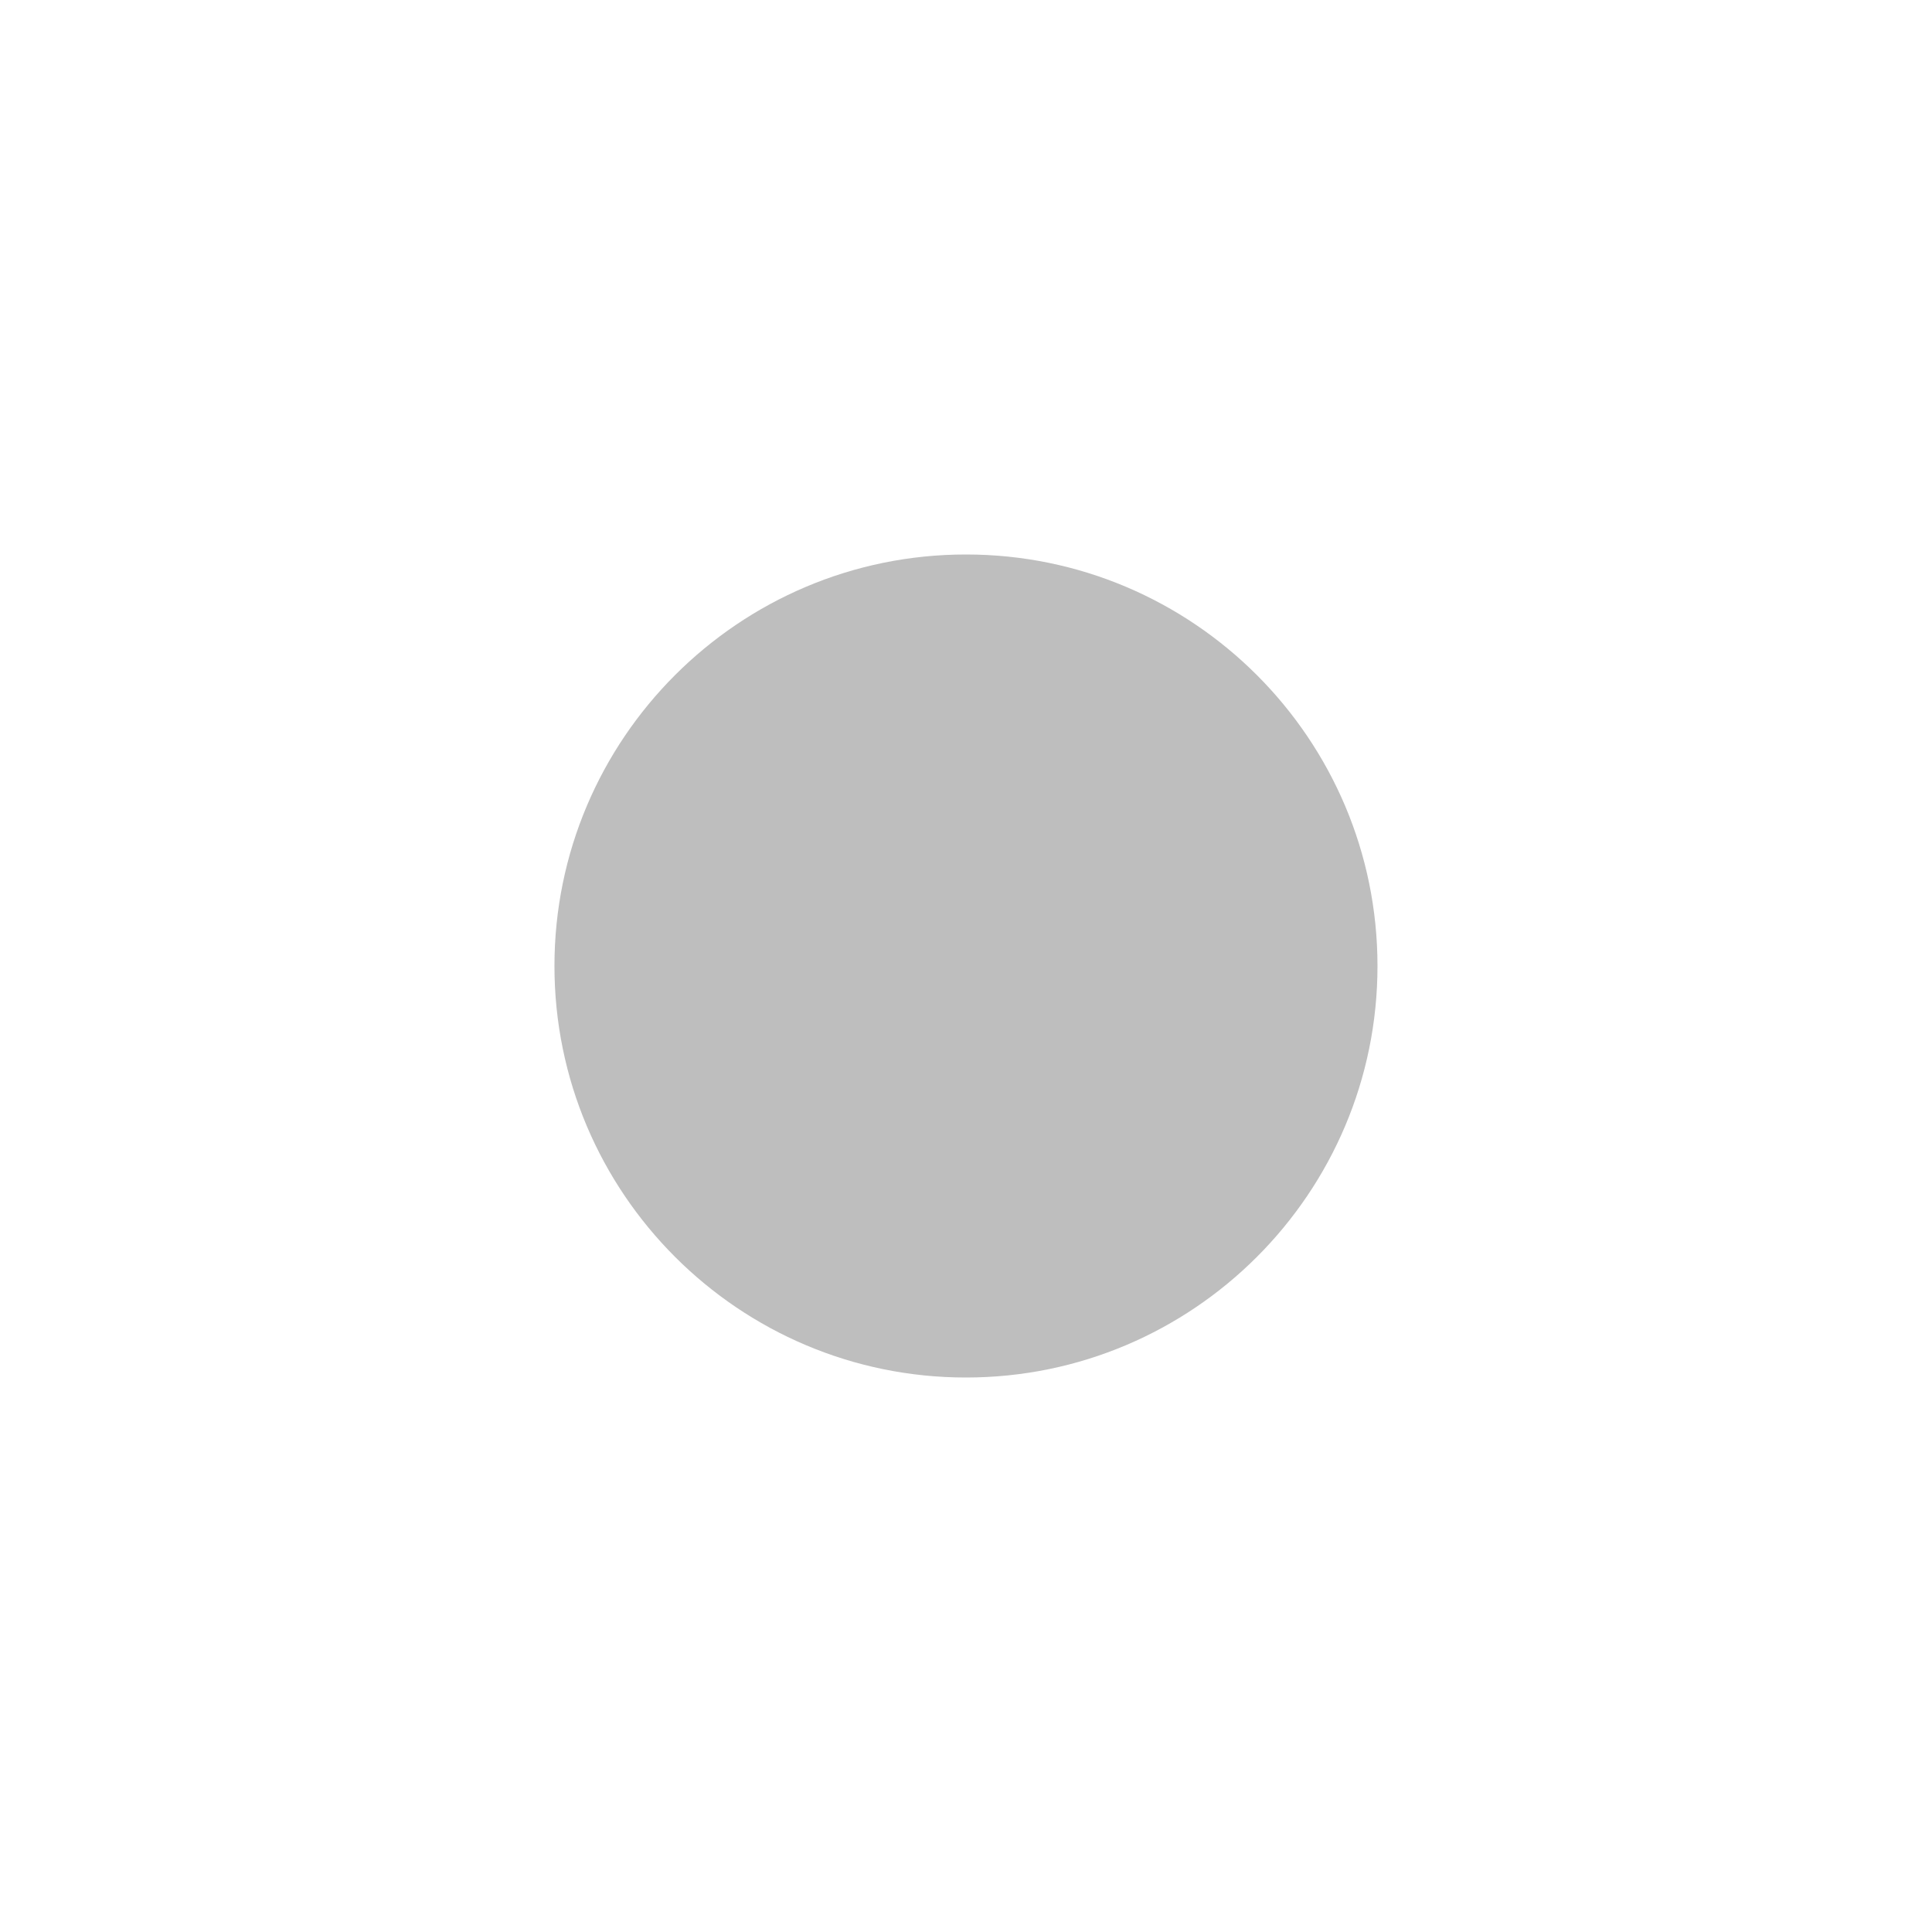
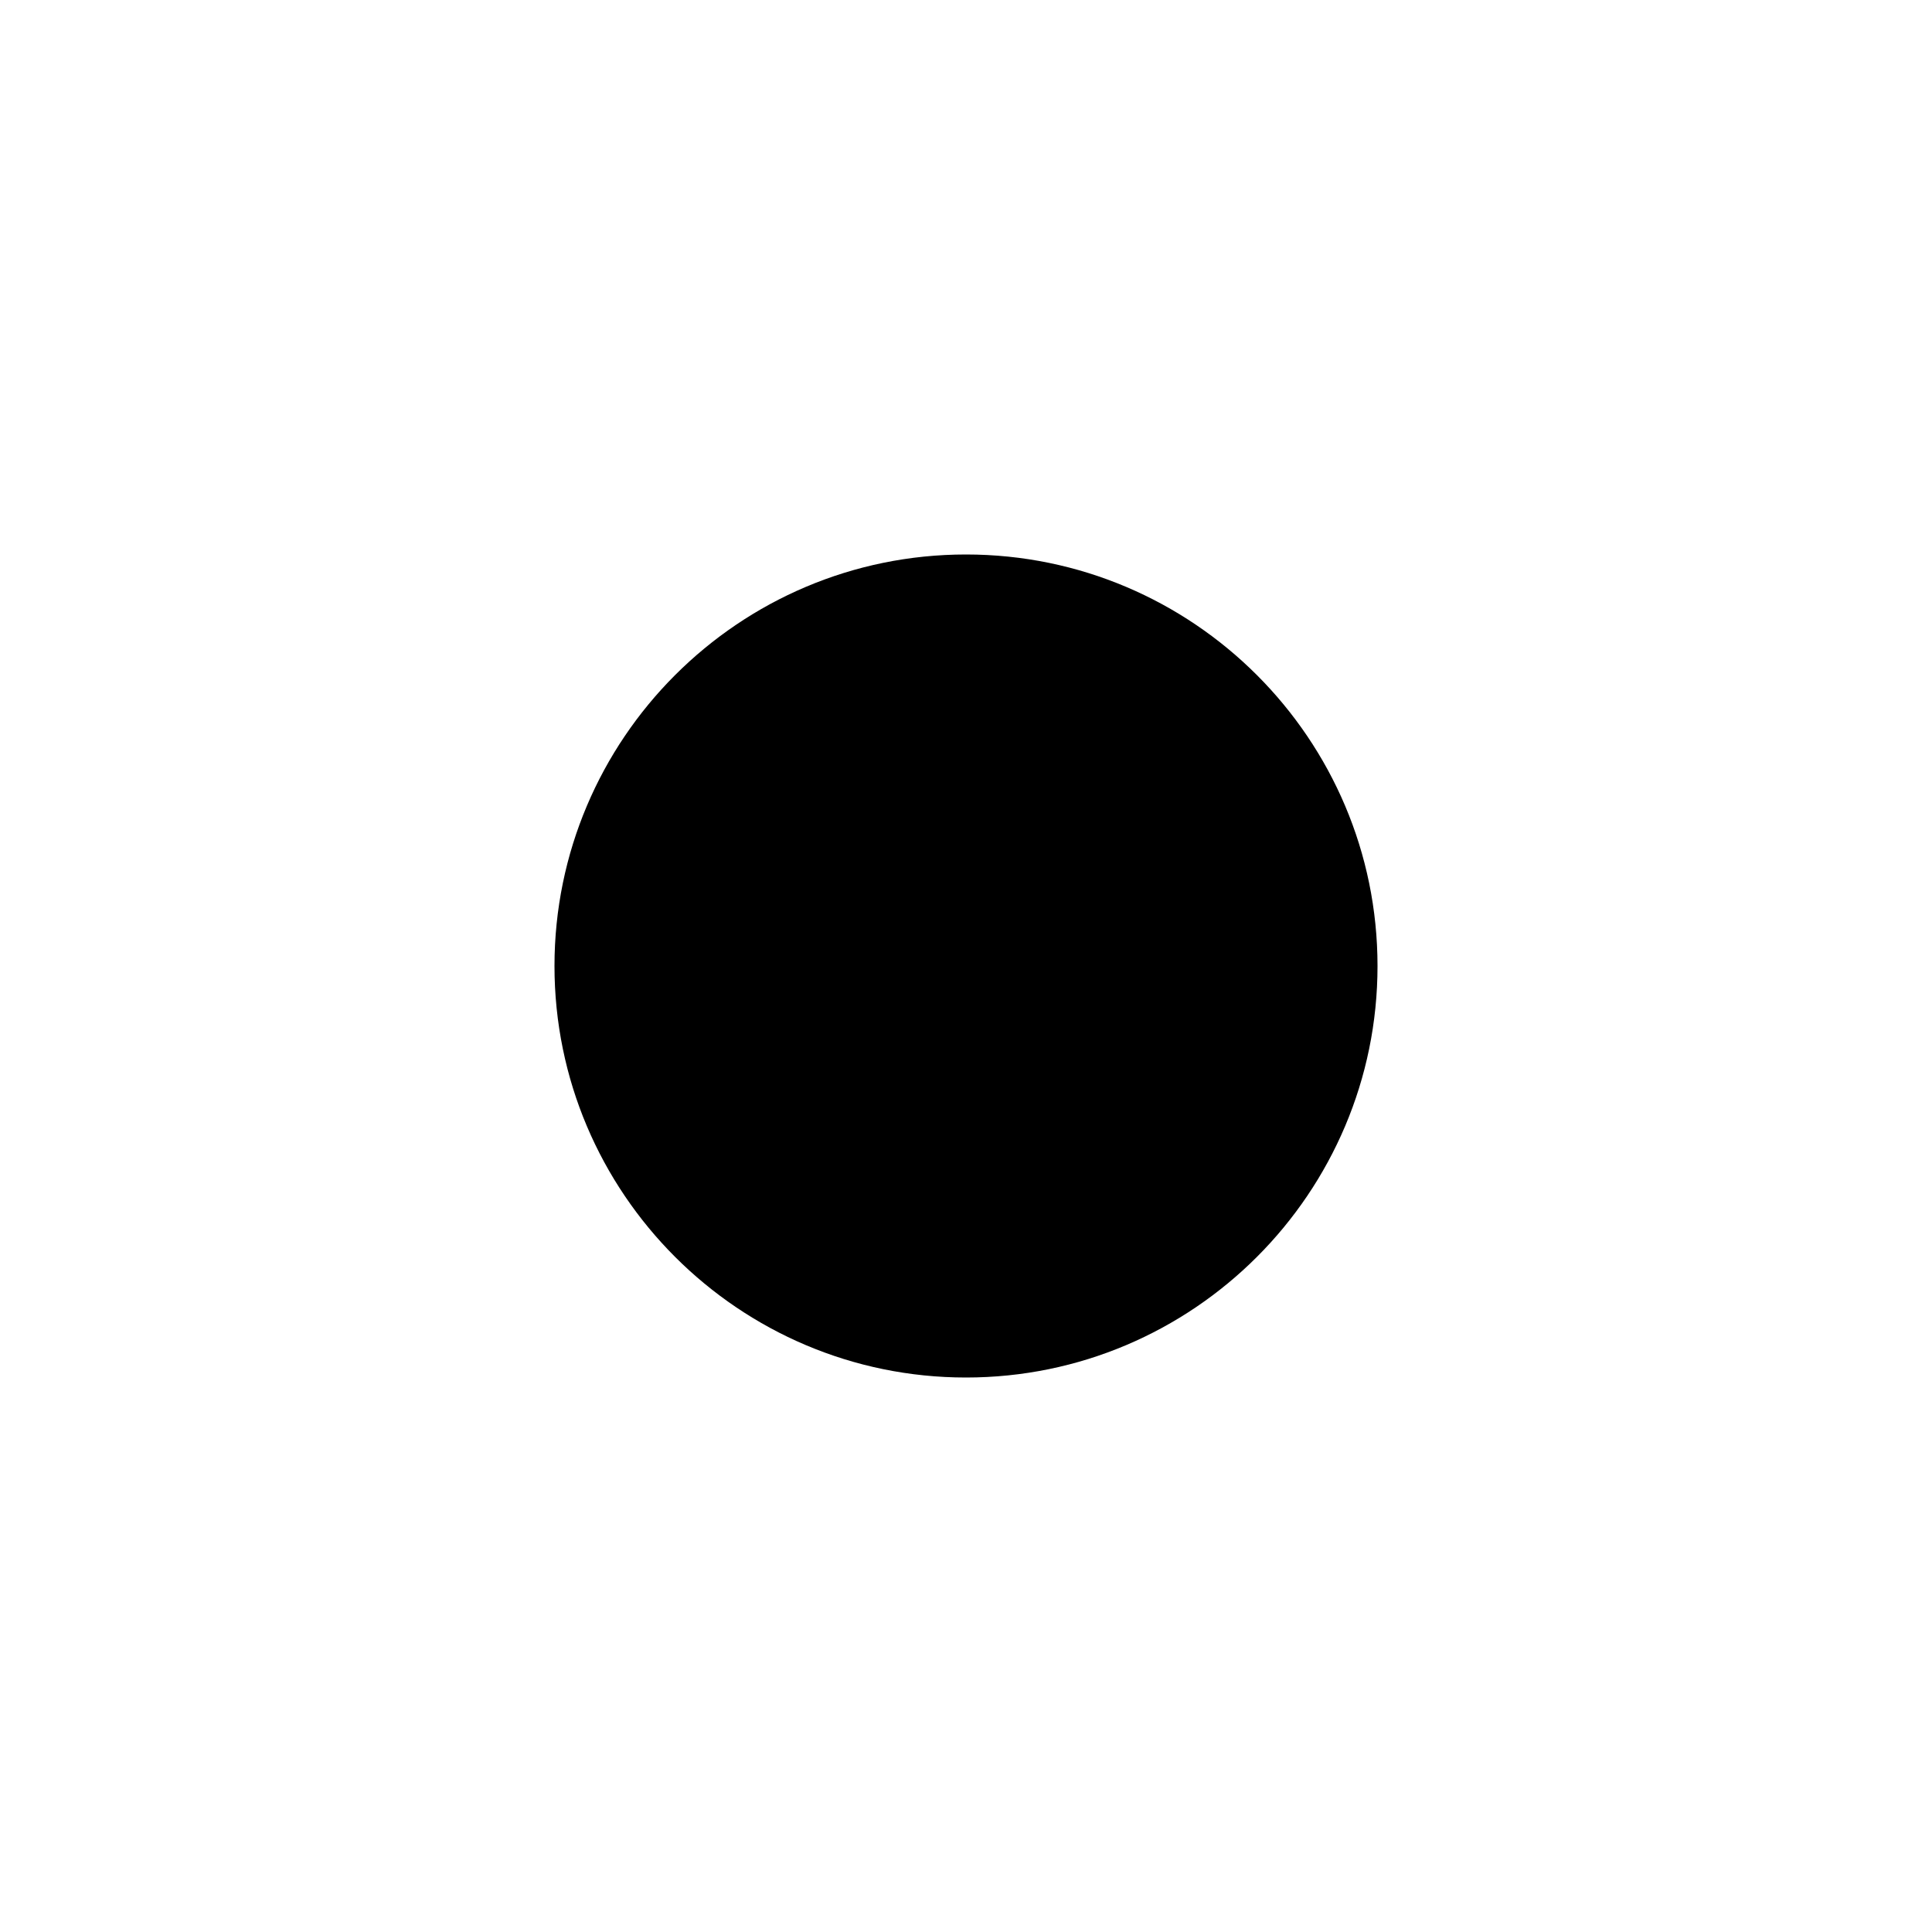
- <svg xmlns="http://www.w3.org/2000/svg" xmlns:ns1="http://www.openswatchbook.org/uri/2009/osb" height="14" id="svg7384" version="1.1" width="14">
-   <defs id="defs7386">
-     <linearGradient gradientTransform="matrix(-2.736579,0.2820293,-0.1890831,-0.9998832,239.5401,-879.4556)" id="linearGradient19282" ns1:paint="solid">
-       <stop id="stop19284" offset="0" style="stop-color:#666666;stop-opacity:1;" />
-     </linearGradient>
-   </defs>
-   <g id="layer9" style="display:inline" transform="translate(-381.0002,-339)">
-     <path d="m 388,343.018 c -1.646,0 -2.982,1.337 -2.982,2.982 0,1.646 1.337,2.982 2.982,2.982 1.646,0 2.982,-1.337 2.982,-2.982 0,-1.646 -1.337,-2.982 -2.982,-2.982 z" id="path9555" style="color:#bebebe;font-style:normal;font-variant:normal;font-weight:normal;font-stretch:normal;font-size:medium;line-height:normal;font-family:'Andale Mono';text-indent:0pt;text-align:start;text-decoration:none;text-decoration-line:none;letter-spacing:normal;word-spacing:normal;text-transform:none;direction:ltr;text-anchor:start;display:inline;overflow:visible;visibility:visible;fill:#bebebe;fill-opacity:1;fill-rule:nonzero;stroke:none;stroke-width:1.781;marker:none" />
-   </g>
-   <g id="layer10" style="display:inline" transform="translate(-381.0002,-339)" />
-   <g id="layer11" transform="translate(-381.0002,-339)" />
-   <g id="layer13" style="display:inline" transform="translate(-381.0002,-339)" />
-   <g id="layer14" transform="translate(-381.0002,-339)" />
-   <g id="layer15" style="display:inline" transform="translate(-381.0002,-339)" />
-   <g id="g71291" style="display:inline" transform="translate(-381.0002,-339)" />
-   <g id="g4953" style="display:inline" transform="translate(-381.0002,-339)" />
-   <g id="layer12" style="display:inline" transform="translate(-381.0002,-339)" />
+ <svg height="14" width="14">
+   <path d="M-381,-339 m 388,343.018 c -1.646,0 -2.982,1.337 -2.982,2.982 0,1.646 1.337,2.982 2.982,2.982 1.646,0 2.982,-1.337 2.982,-2.982 0,-1.646 -1.337,-2.982 -2.982,-2.982 z" />
</svg>
